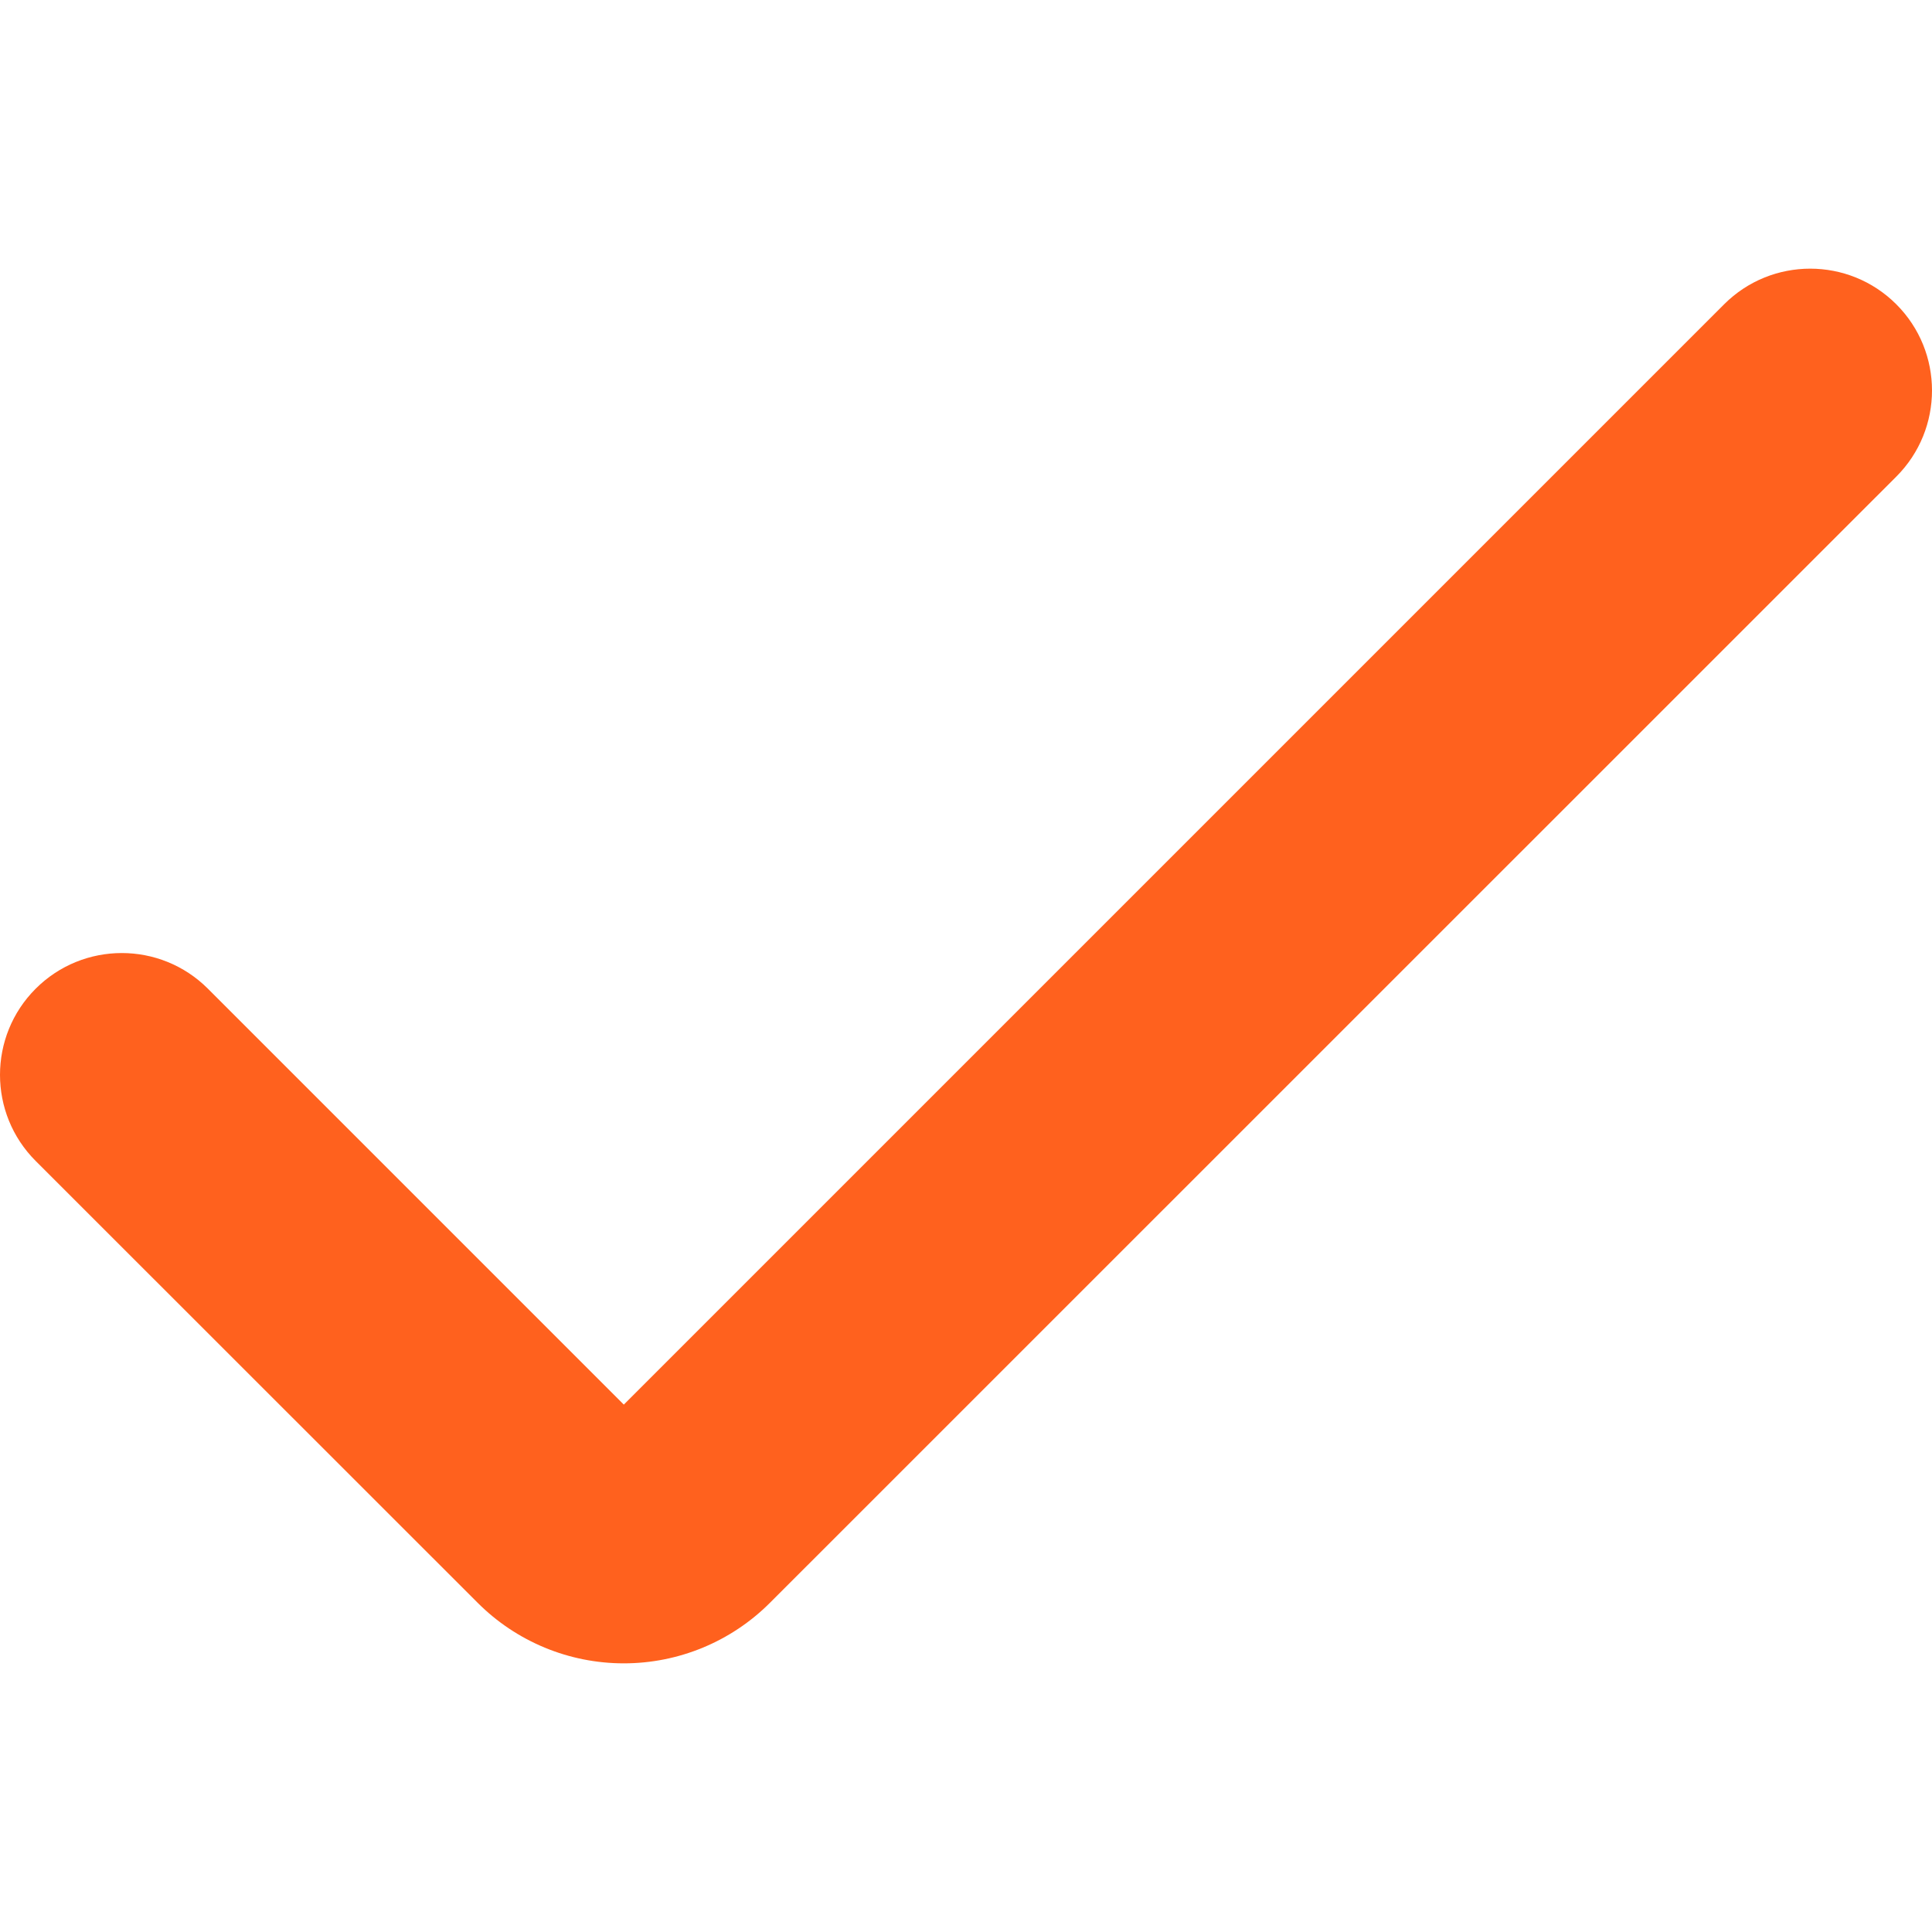
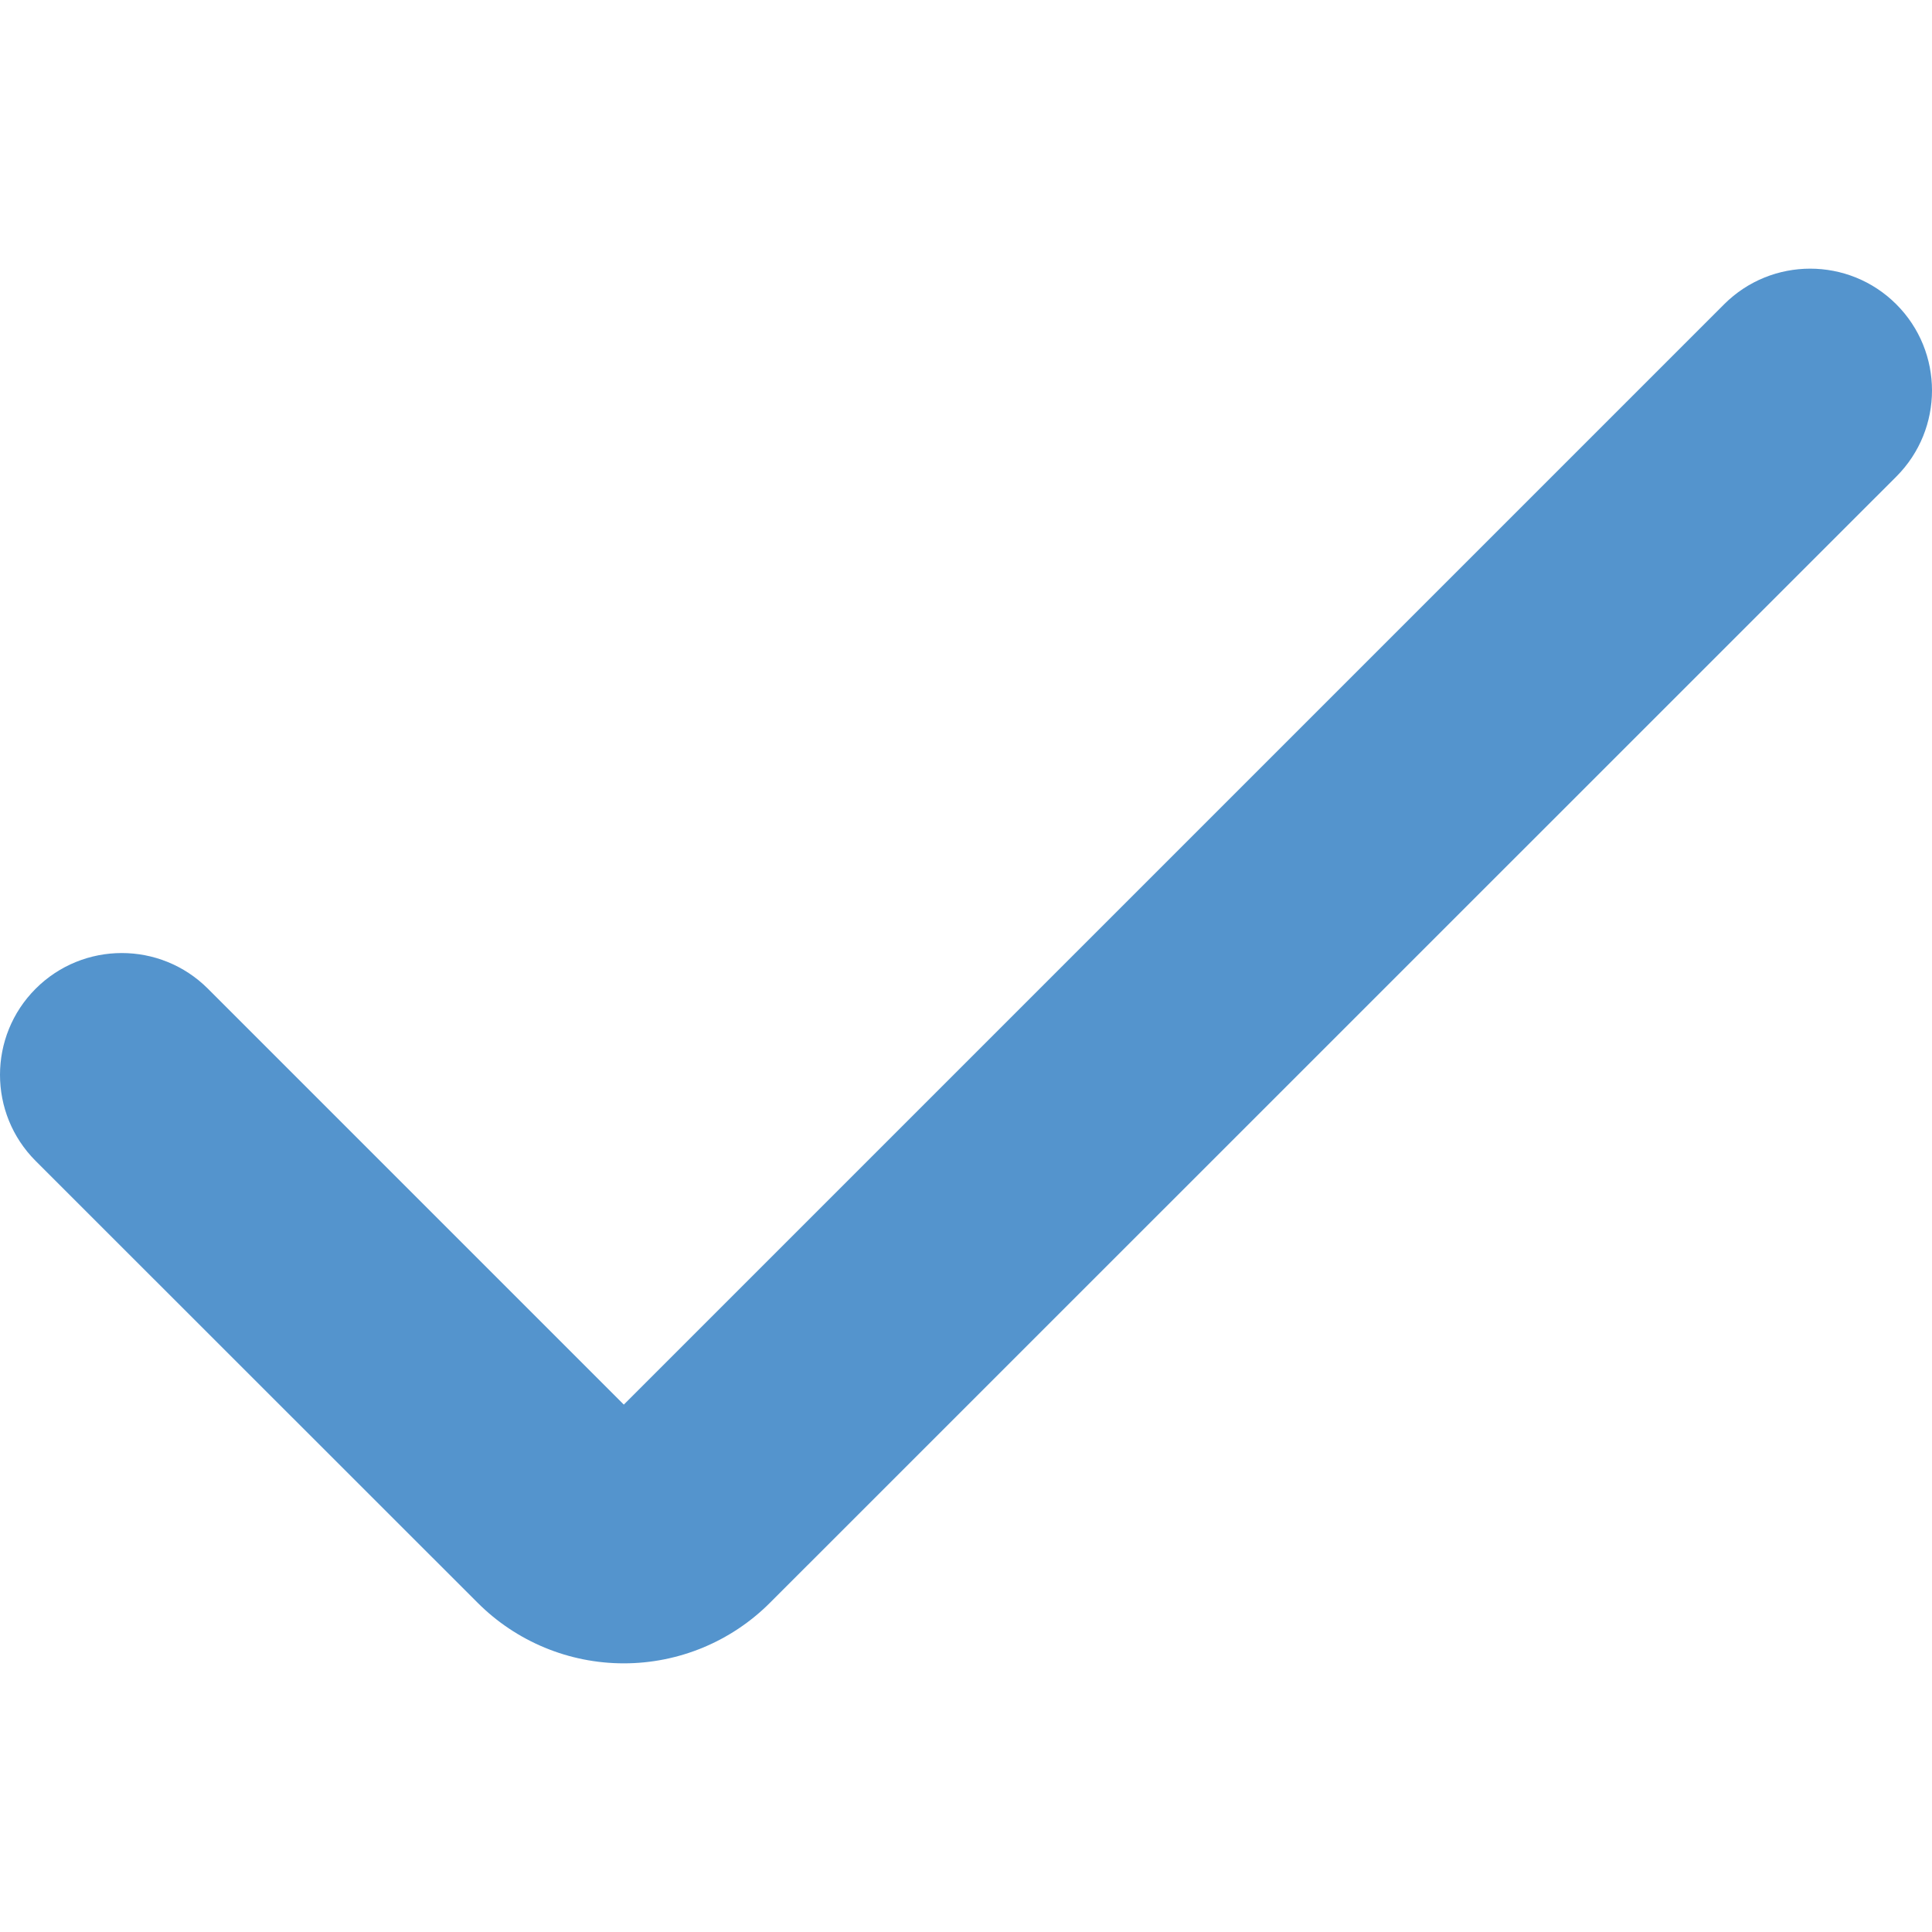
<svg xmlns="http://www.w3.org/2000/svg" version="1.1" id="Capa_1" x="0px" y="0px" viewBox="0 0 507.506 507.506" style="enable-background:new 0 0 507.506 507.506;" xml:space="preserve" width="512" height="512">
  <g>
-     <path fill="#ff611e" d="M163.865,436.934c-14.406,0.006-28.222-5.72-38.4-15.915L9.369,304.966c-12.492-12.496-12.492-32.752,0-45.248l0,0   c12.496-12.492,32.752-12.492,45.248,0l109.248,109.248L452.889,79.942c12.496-12.492,32.752-12.492,45.248,0l0,0   c12.492,12.496,12.492,32.752,0,45.248L202.265,421.019C192.087,431.214,178.271,436.94,163.865,436.934z" />
+     <path fill="#0462b5ad" d="M163.865,436.934c-14.406,0.006-28.222-5.72-38.4-15.915L9.369,304.966c-12.492-12.496-12.492-32.752,0-45.248l0,0   c12.496-12.492,32.752-12.492,45.248,0l109.248,109.248L452.889,79.942c12.496-12.492,32.752-12.492,45.248,0l0,0   c12.492,12.496,12.492,32.752,0,45.248L202.265,421.019C192.087,431.214,178.271,436.94,163.865,436.934z" />
  </g>
</svg>
